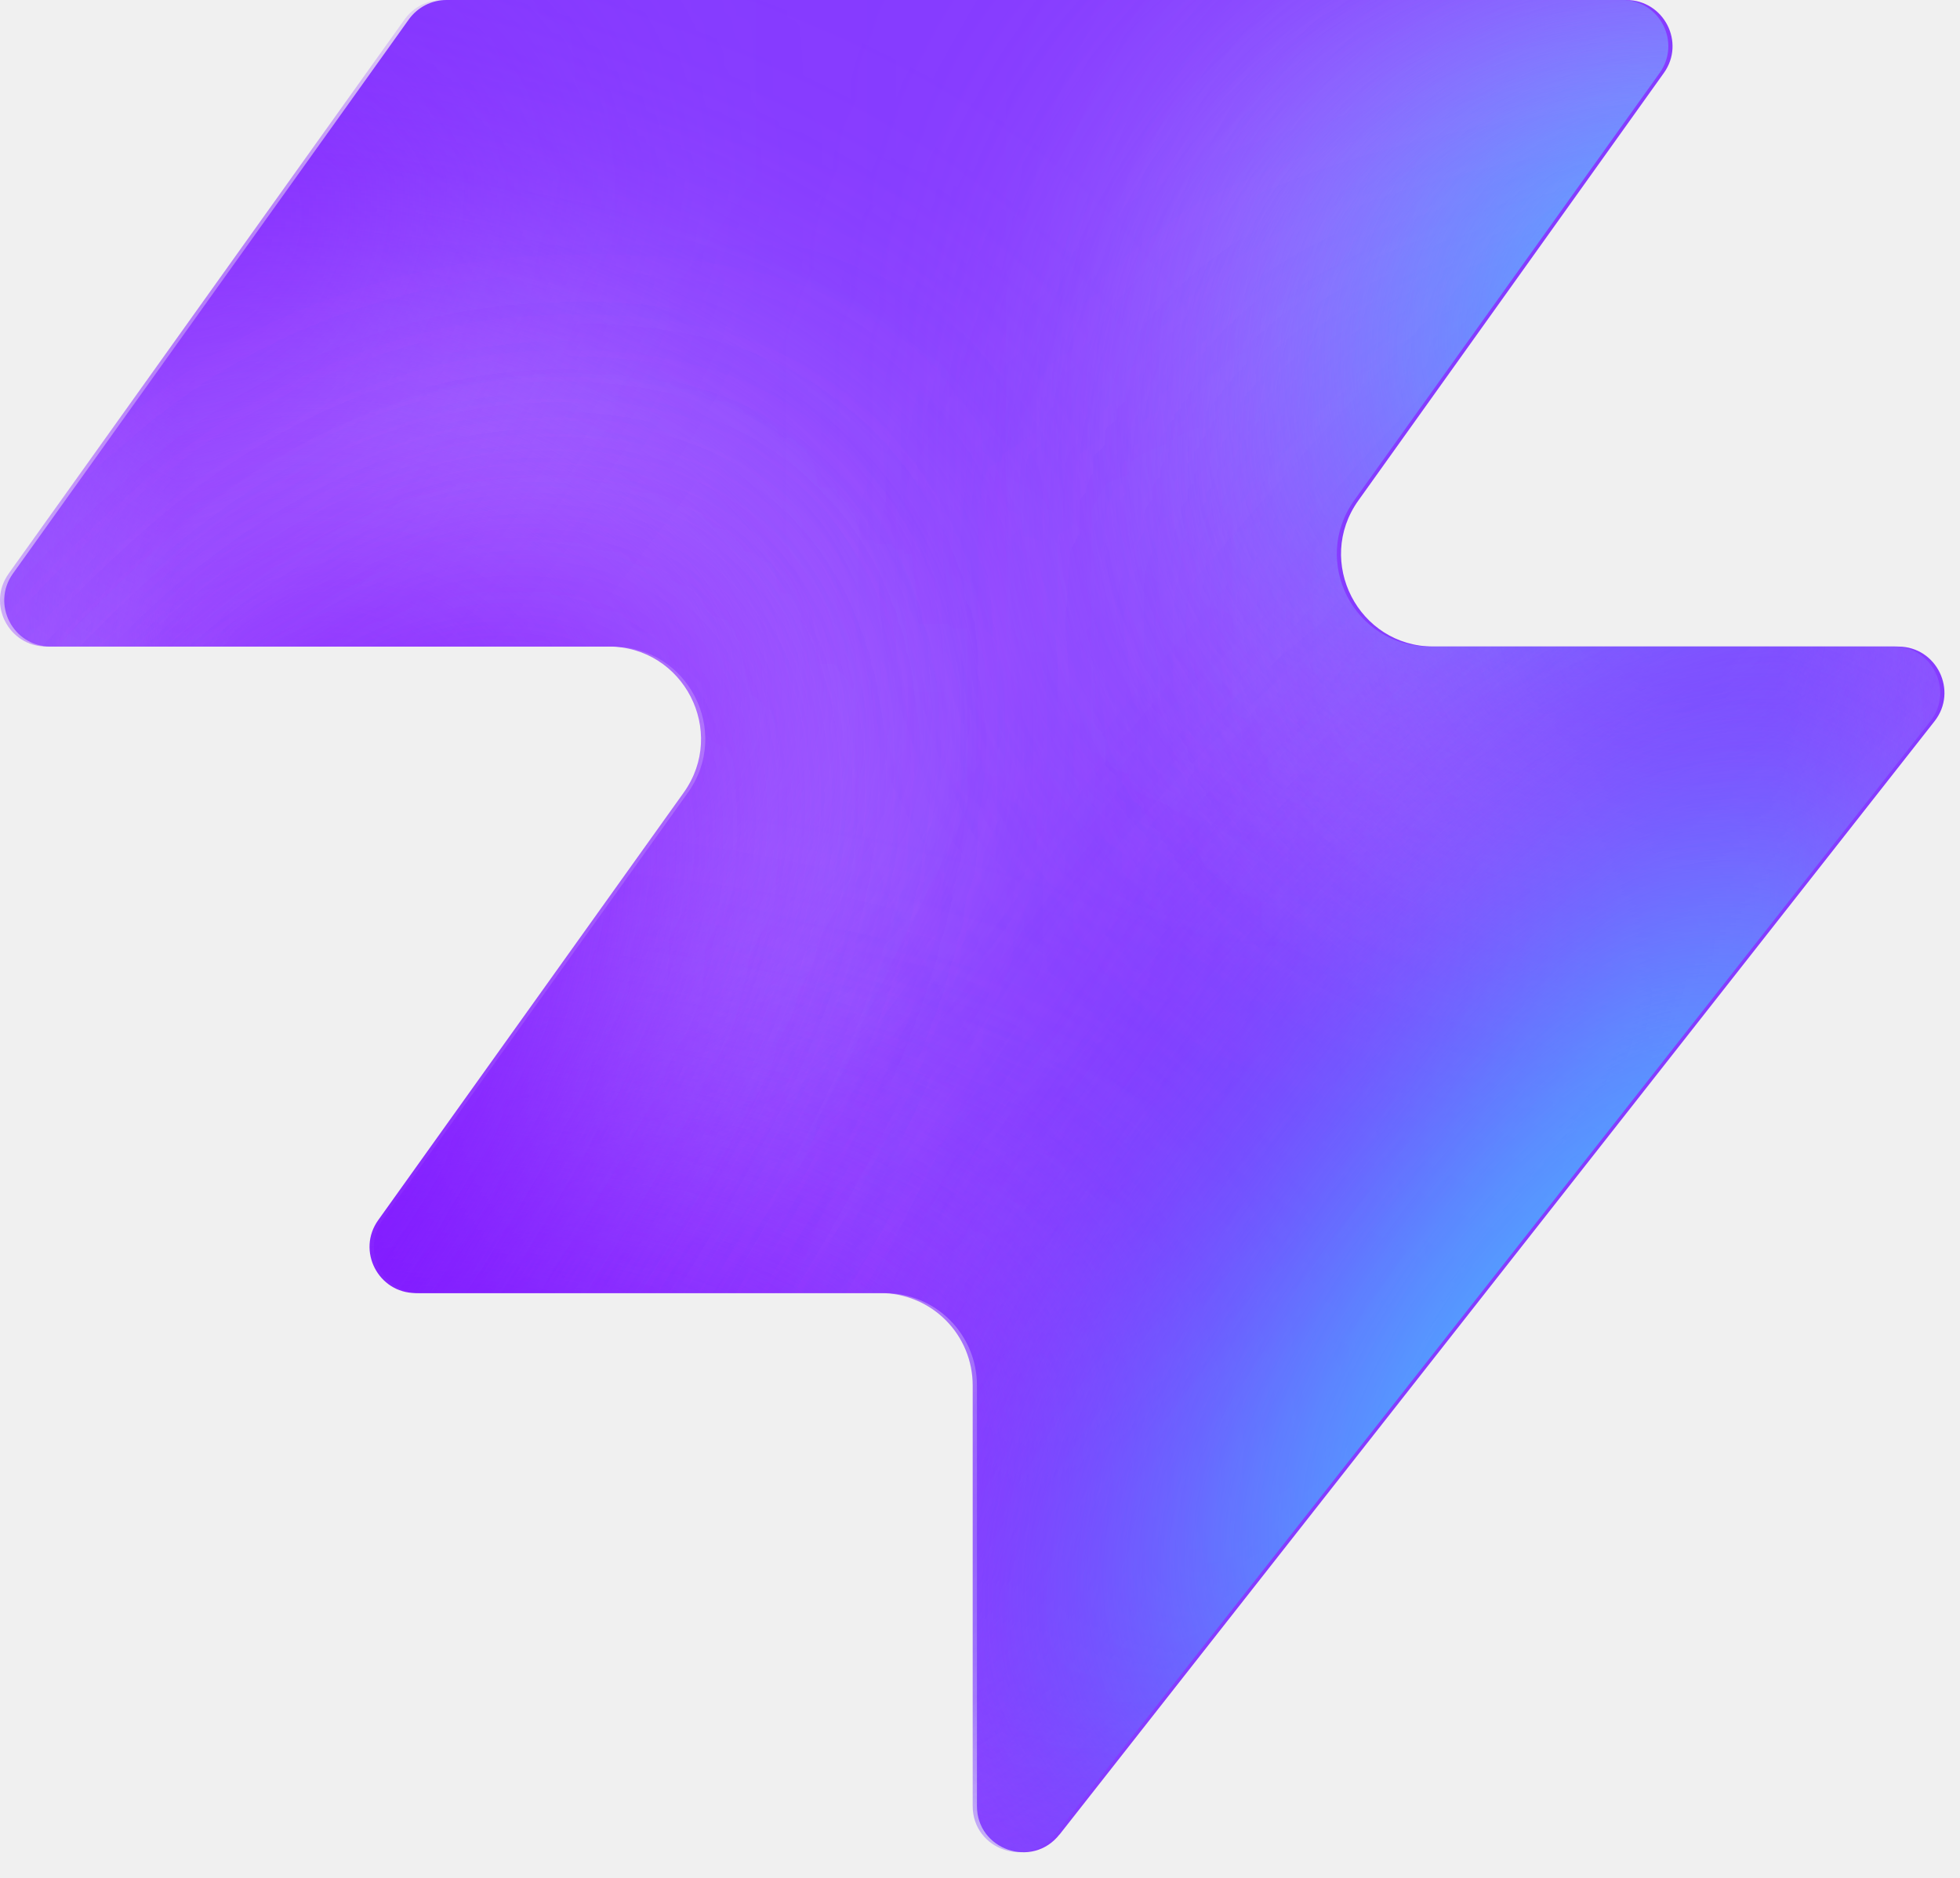
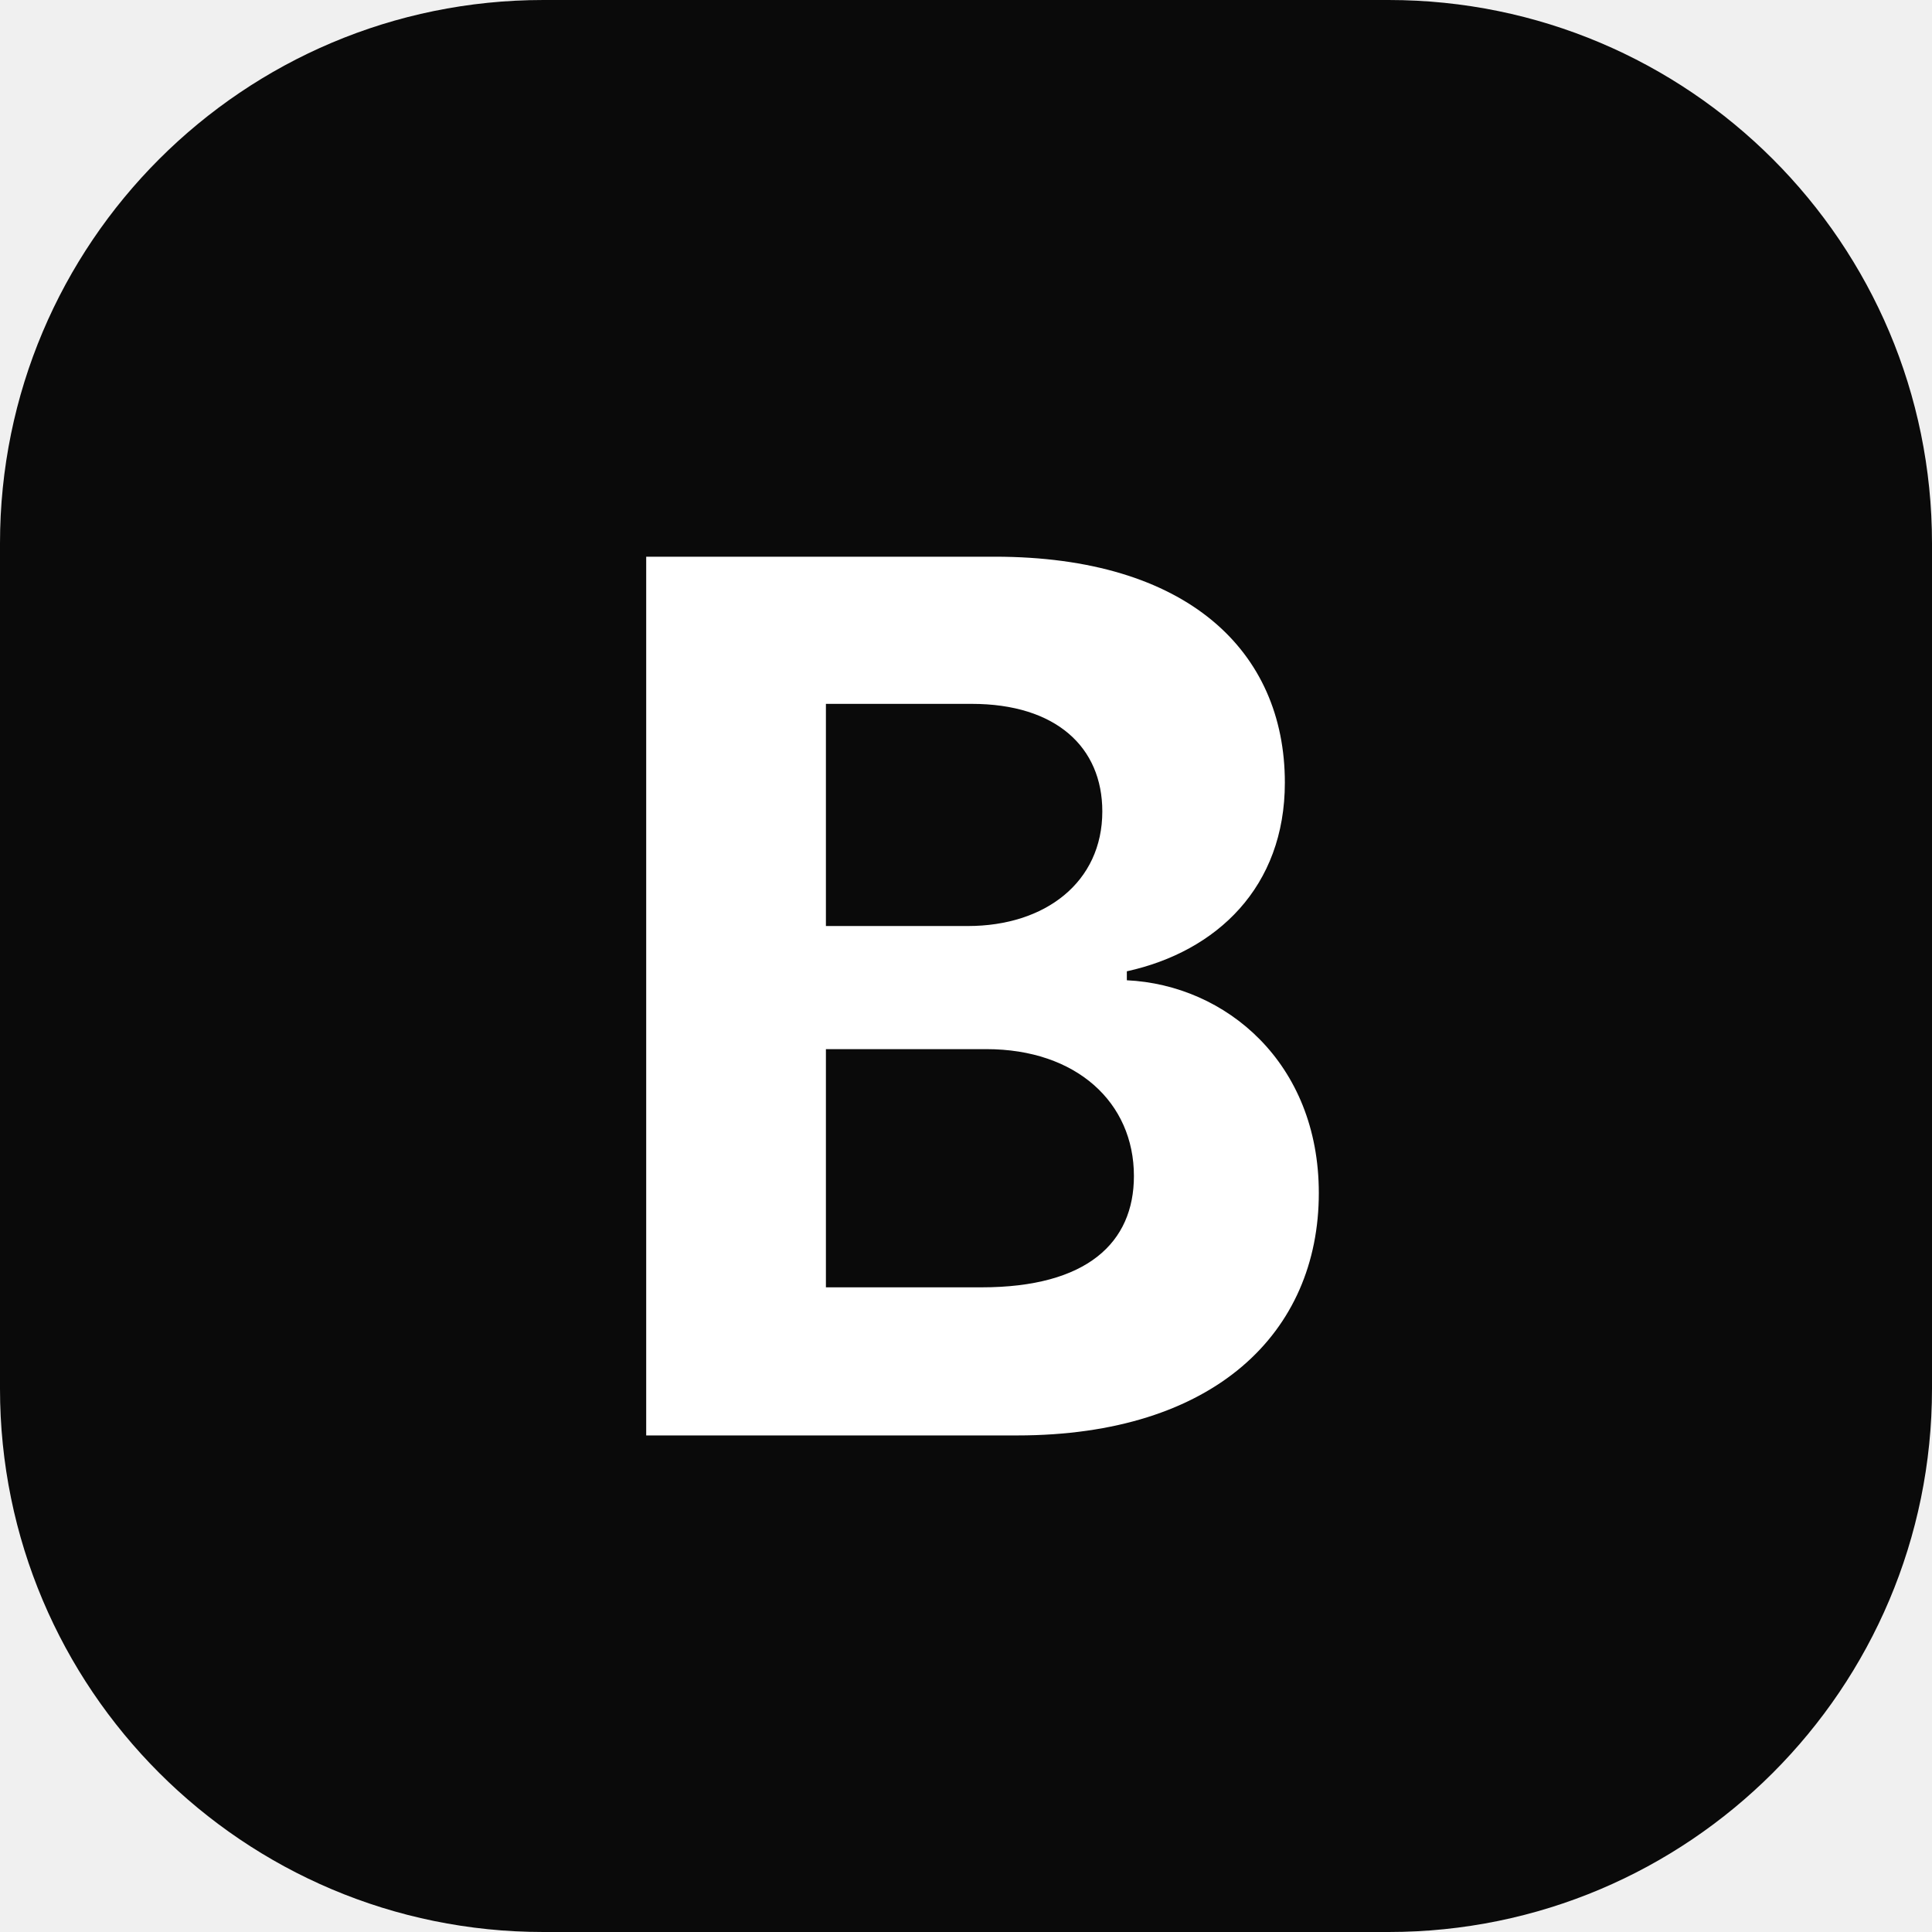
- <svg xmlns="http://www.w3.org/2000/svg" width="48" height="46" fill="none" viewBox="0 0 48 46">
-   <path fill="#863bff" d="M25.946 44.938c-.664.845-2.021.375-2.021-.698V33.937a2.26 2.26 0 0 0-2.262-2.262H10.287c-.92 0-1.456-1.04-.92-1.788l7.48-10.471c1.07-1.497 0-3.578-1.842-3.578H1.237c-.92 0-1.456-1.04-.92-1.788L10.013.474c.214-.297.556-.474.92-.474h28.894c.92 0 1.456 1.04.92 1.788l-7.48 10.471c-1.07 1.498 0 3.579 1.842 3.579h11.377c.943 0 1.473 1.088.89 1.83L25.947 44.94z" style="fill:#863bff;fill:color(display-p3 .525 .23 1);fill-opacity:1" />
-   <mask id="a" width="48" height="46" x="0" y="0" maskUnits="userSpaceOnUse" style="mask-type:alpha">
-     <path fill="#000" d="M25.842 44.938c-.664.844-2.021.375-2.021-.698V33.937a2.26 2.26 0 0 0-2.262-2.262H10.183c-.92 0-1.456-1.04-.92-1.788l7.48-10.471c1.07-1.498 0-3.579-1.842-3.579H1.133c-.92 0-1.456-1.04-.92-1.787L9.91.473c.214-.297.556-.474.92-.474h28.894c.92 0 1.456 1.04.92 1.788l-7.48 10.471c-1.07 1.498 0 3.578 1.842 3.578h11.377c.943 0 1.473 1.088.89 1.832L25.843 44.94z" style="fill:#000;fill-opacity:1" />
-   </mask>
-   <g mask="url(#a)">
-     <g filter="url(#b)">
-       <ellipse cx="5.508" cy="14.704" fill="#ede6ff" rx="5.508" ry="14.704" style="fill:#ede6ff;fill:color(display-p3 .927 .903 1);fill-opacity:1" transform="matrix(.00324 1 1 -.00324 -4.47 31.516)" />
-     </g>
-     <g filter="url(#c)">
-       <ellipse cx="10.399" cy="29.851" fill="#ede6ff" rx="10.399" ry="29.851" style="fill:#ede6ff;fill:color(display-p3 .927 .903 1);fill-opacity:1" transform="matrix(.00324 1 1 -.00324 -39.328 7.883)" />
-     </g>
-     <g filter="url(#d)">
-       <ellipse cx="5.508" cy="30.487" fill="#7e14ff" rx="5.508" ry="30.487" style="fill:#7e14ff;fill:color(display-p3 .492 .077 1);fill-opacity:1" transform="rotate(89.814 -25.913 -14.639)scale(1 -1)" />
-     </g>
-     <g filter="url(#e)">
-       <ellipse cx="5.508" cy="30.599" fill="#7e14ff" rx="5.508" ry="30.599" style="fill:#7e14ff;fill:color(display-p3 .492 .077 1);fill-opacity:1" transform="rotate(89.814 -32.644 -3.334)scale(1 -1)" />
-     </g>
-     <g filter="url(#f)">
-       <ellipse cx="5.508" cy="30.599" fill="#7e14ff" rx="5.508" ry="30.599" style="fill:#7e14ff;fill:color(display-p3 .492 .077 1);fill-opacity:1" transform="matrix(.00324 1 1 -.00324 -34.34 30.47)" />
-     </g>
-     <g filter="url(#g)">
-       <ellipse cx="14.072" cy="22.078" fill="#ede6ff" rx="14.072" ry="22.078" style="fill:#ede6ff;fill:color(display-p3 .927 .903 1);fill-opacity:1" transform="rotate(93.35 24.506 48.493)scale(-1 1)" />
-     </g>
-     <g filter="url(#h)">
-       <ellipse cx="3.47" cy="21.501" fill="#7e14ff" rx="3.47" ry="21.501" style="fill:#7e14ff;fill:color(display-p3 .492 .077 1);fill-opacity:1" transform="rotate(89.009 28.708 47.59)scale(-1 1)" />
-     </g>
-     <g filter="url(#i)">
-       <ellipse cx="3.47" cy="21.501" fill="#7e14ff" rx="3.47" ry="21.501" style="fill:#7e14ff;fill:color(display-p3 .492 .077 1);fill-opacity:1" transform="rotate(89.009 28.708 47.59)scale(-1 1)" />
-     </g>
-     <g filter="url(#j)">
-       <ellipse cx=".387" cy="8.972" fill="#7e14ff" rx="4.407" ry="29.108" style="fill:#7e14ff;fill:color(display-p3 .492 .077 1);fill-opacity:1" transform="rotate(39.51 .387 8.972)" />
-     </g>
-     <g filter="url(#k)">
-       <ellipse cx="47.523" cy="-6.092" fill="#7e14ff" rx="4.407" ry="29.108" style="fill:#7e14ff;fill:color(display-p3 .492 .077 1);fill-opacity:1" transform="rotate(37.892 47.523 -6.092)" />
-     </g>
-     <g filter="url(#l)">
-       <ellipse cx="41.412" cy="6.333" fill="#47bfff" rx="5.971" ry="9.665" style="fill:#47bfff;fill:color(display-p3 .28 .748 1);fill-opacity:1" transform="rotate(37.892 41.412 6.333)" />
-     </g>
-     <g filter="url(#m)">
-       <ellipse cx="-1.879" cy="38.332" fill="#7e14ff" rx="4.407" ry="29.108" style="fill:#7e14ff;fill:color(display-p3 .492 .077 1);fill-opacity:1" transform="rotate(37.892 -1.88 38.332)" />
-     </g>
-     <g filter="url(#n)">
-       <ellipse cx="-1.879" cy="38.332" fill="#7e14ff" rx="4.407" ry="29.108" style="fill:#7e14ff;fill:color(display-p3 .492 .077 1);fill-opacity:1" transform="rotate(37.892 -1.88 38.332)" />
-     </g>
-     <g filter="url(#o)">
-       <ellipse cx="35.651" cy="29.907" fill="#7e14ff" rx="4.407" ry="29.108" style="fill:#7e14ff;fill:color(display-p3 .492 .077 1);fill-opacity:1" transform="rotate(37.892 35.651 29.907)" />
-     </g>
-     <g filter="url(#p)">
-       <ellipse cx="38.418" cy="32.4" fill="#47bfff" rx="5.971" ry="15.297" style="fill:#47bfff;fill:color(display-p3 .28 .748 1);fill-opacity:1" transform="rotate(37.892 38.418 32.4)" />
-     </g>
-   </g>
-   <defs>
-     <filter id="b" width="60.045" height="41.654" x="-19.77" y="16.149" color-interpolation-filters="sRGB" filterUnits="userSpaceOnUse">
-       <feFlood flood-opacity="0" result="BackgroundImageFix" />
-       <feBlend in="SourceGraphic" in2="BackgroundImageFix" result="shape" />
-       <feGaussianBlur result="effect1_foregroundBlur_2002_17158" stdDeviation="7.659" />
-     </filter>
-     <filter id="c" width="90.34" height="51.437" x="-54.613" y="-7.533" color-interpolation-filters="sRGB" filterUnits="userSpaceOnUse">
-       <feFlood flood-opacity="0" result="BackgroundImageFix" />
-       <feBlend in="SourceGraphic" in2="BackgroundImageFix" result="shape" />
-       <feGaussianBlur result="effect1_foregroundBlur_2002_17158" stdDeviation="7.659" />
-     </filter>
-     <filter id="d" width="79.355" height="29.4" x="-49.64" y="2.03" color-interpolation-filters="sRGB" filterUnits="userSpaceOnUse">
-       <feFlood flood-opacity="0" result="BackgroundImageFix" />
-       <feBlend in="SourceGraphic" in2="BackgroundImageFix" result="shape" />
-       <feGaussianBlur result="effect1_foregroundBlur_2002_17158" stdDeviation="4.596" />
-     </filter>
-     <filter id="e" width="79.579" height="29.4" x="-45.045" y="20.029" color-interpolation-filters="sRGB" filterUnits="userSpaceOnUse">
-       <feFlood flood-opacity="0" result="BackgroundImageFix" />
-       <feBlend in="SourceGraphic" in2="BackgroundImageFix" result="shape" />
-       <feGaussianBlur result="effect1_foregroundBlur_2002_17158" stdDeviation="4.596" />
-     </filter>
-     <filter id="f" width="79.579" height="29.4" x="-43.513" y="21.178" color-interpolation-filters="sRGB" filterUnits="userSpaceOnUse">
-       <feFlood flood-opacity="0" result="BackgroundImageFix" />
-       <feBlend in="SourceGraphic" in2="BackgroundImageFix" result="shape" />
-       <feGaussianBlur result="effect1_foregroundBlur_2002_17158" stdDeviation="4.596" />
-     </filter>
-     <filter id="g" width="74.749" height="58.852" x="15.756" y="-17.901" color-interpolation-filters="sRGB" filterUnits="userSpaceOnUse">
-       <feFlood flood-opacity="0" result="BackgroundImageFix" />
-       <feBlend in="SourceGraphic" in2="BackgroundImageFix" result="shape" />
-       <feGaussianBlur result="effect1_foregroundBlur_2002_17158" stdDeviation="7.659" />
-     </filter>
-     <filter id="h" width="61.377" height="25.362" x="23.548" y="2.284" color-interpolation-filters="sRGB" filterUnits="userSpaceOnUse">
-       <feFlood flood-opacity="0" result="BackgroundImageFix" />
-       <feBlend in="SourceGraphic" in2="BackgroundImageFix" result="shape" />
-       <feGaussianBlur result="effect1_foregroundBlur_2002_17158" stdDeviation="4.596" />
-     </filter>
-     <filter id="i" width="61.377" height="25.362" x="23.548" y="2.284" color-interpolation-filters="sRGB" filterUnits="userSpaceOnUse">
-       <feFlood flood-opacity="0" result="BackgroundImageFix" />
-       <feBlend in="SourceGraphic" in2="BackgroundImageFix" result="shape" />
-       <feGaussianBlur result="effect1_foregroundBlur_2002_17158" stdDeviation="4.596" />
-     </filter>
-     <filter id="j" width="56.045" height="63.649" x="-27.636" y="-22.853" color-interpolation-filters="sRGB" filterUnits="userSpaceOnUse">
-       <feFlood flood-opacity="0" result="BackgroundImageFix" />
-       <feBlend in="SourceGraphic" in2="BackgroundImageFix" result="shape" />
-       <feGaussianBlur result="effect1_foregroundBlur_2002_17158" stdDeviation="4.596" />
-     </filter>
-     <filter id="k" width="54.814" height="64.646" x="20.116" y="-38.415" color-interpolation-filters="sRGB" filterUnits="userSpaceOnUse">
-       <feFlood flood-opacity="0" result="BackgroundImageFix" />
-       <feBlend in="SourceGraphic" in2="BackgroundImageFix" result="shape" />
-       <feGaussianBlur result="effect1_foregroundBlur_2002_17158" stdDeviation="4.596" />
-     </filter>
-     <filter id="l" width="33.541" height="35.313" x="24.641" y="-11.323" color-interpolation-filters="sRGB" filterUnits="userSpaceOnUse">
-       <feFlood flood-opacity="0" result="BackgroundImageFix" />
-       <feBlend in="SourceGraphic" in2="BackgroundImageFix" result="shape" />
-       <feGaussianBlur result="effect1_foregroundBlur_2002_17158" stdDeviation="4.596" />
-     </filter>
-     <filter id="m" width="54.814" height="64.646" x="-29.286" y="6.009" color-interpolation-filters="sRGB" filterUnits="userSpaceOnUse">
-       <feFlood flood-opacity="0" result="BackgroundImageFix" />
-       <feBlend in="SourceGraphic" in2="BackgroundImageFix" result="shape" />
-       <feGaussianBlur result="effect1_foregroundBlur_2002_17158" stdDeviation="4.596" />
-     </filter>
-     <filter id="n" width="54.814" height="64.646" x="-29.286" y="6.009" color-interpolation-filters="sRGB" filterUnits="userSpaceOnUse">
-       <feFlood flood-opacity="0" result="BackgroundImageFix" />
-       <feBlend in="SourceGraphic" in2="BackgroundImageFix" result="shape" />
-       <feGaussianBlur result="effect1_foregroundBlur_2002_17158" stdDeviation="4.596" />
-     </filter>
-     <filter id="o" width="54.814" height="64.646" x="8.244" y="-2.416" color-interpolation-filters="sRGB" filterUnits="userSpaceOnUse">
-       <feFlood flood-opacity="0" result="BackgroundImageFix" />
-       <feBlend in="SourceGraphic" in2="BackgroundImageFix" result="shape" />
-       <feGaussianBlur result="effect1_foregroundBlur_2002_17158" stdDeviation="4.596" />
-     </filter>
-     <filter id="p" width="39.409" height="43.623" x="18.713" y="10.588" color-interpolation-filters="sRGB" filterUnits="userSpaceOnUse">
-       <feFlood flood-opacity="0" result="BackgroundImageFix" />
-       <feBlend in="SourceGraphic" in2="BackgroundImageFix" result="shape" />
-       <feGaussianBlur result="effect1_foregroundBlur_2002_17158" stdDeviation="4.596" />
-     </filter>
-   </defs>
+ <svg xmlns="http://www.w3.org/2000/svg" viewBox="0 0 64 64">
+   <rect width="64" height="64" rx="18" fill="#0a0a0a" />
+   <text x="32" y="33" fill="#fff" font-family="Inter,Helvetica Neue,Arial,sans-serif" font-weight="700" font-size="40" text-anchor="middle" dominant-baseline="central">B</text>
</svg>
